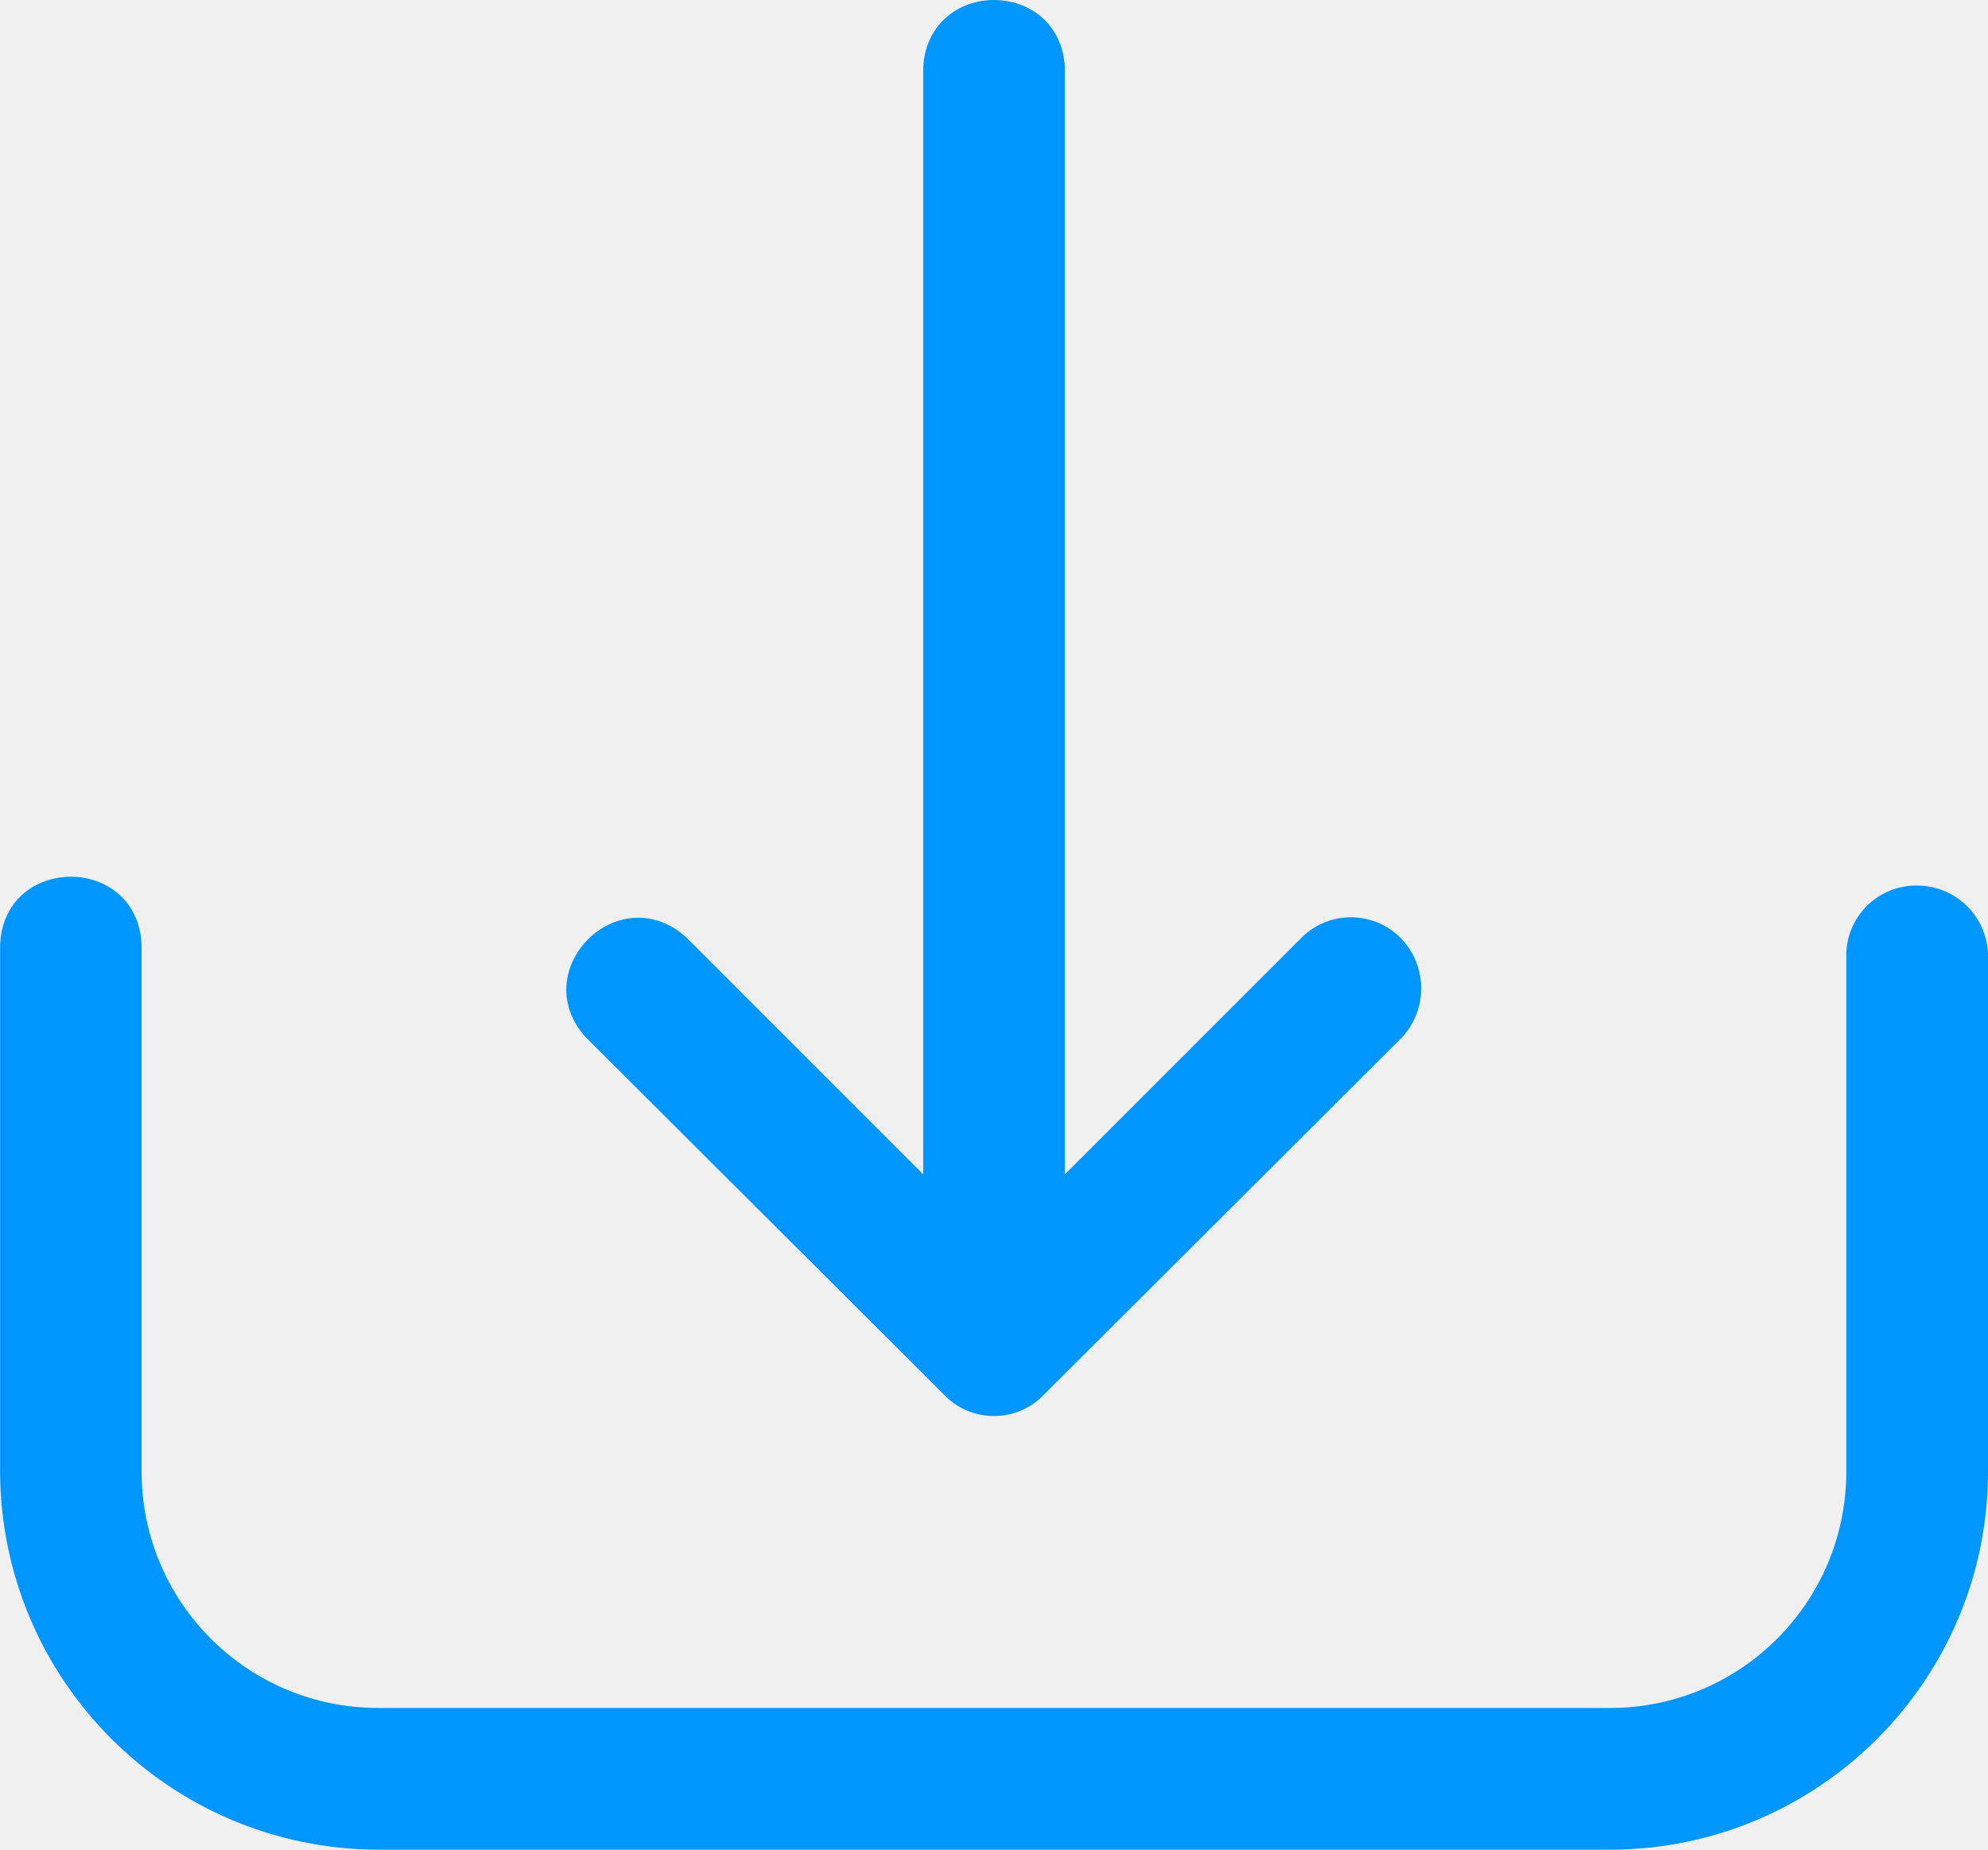
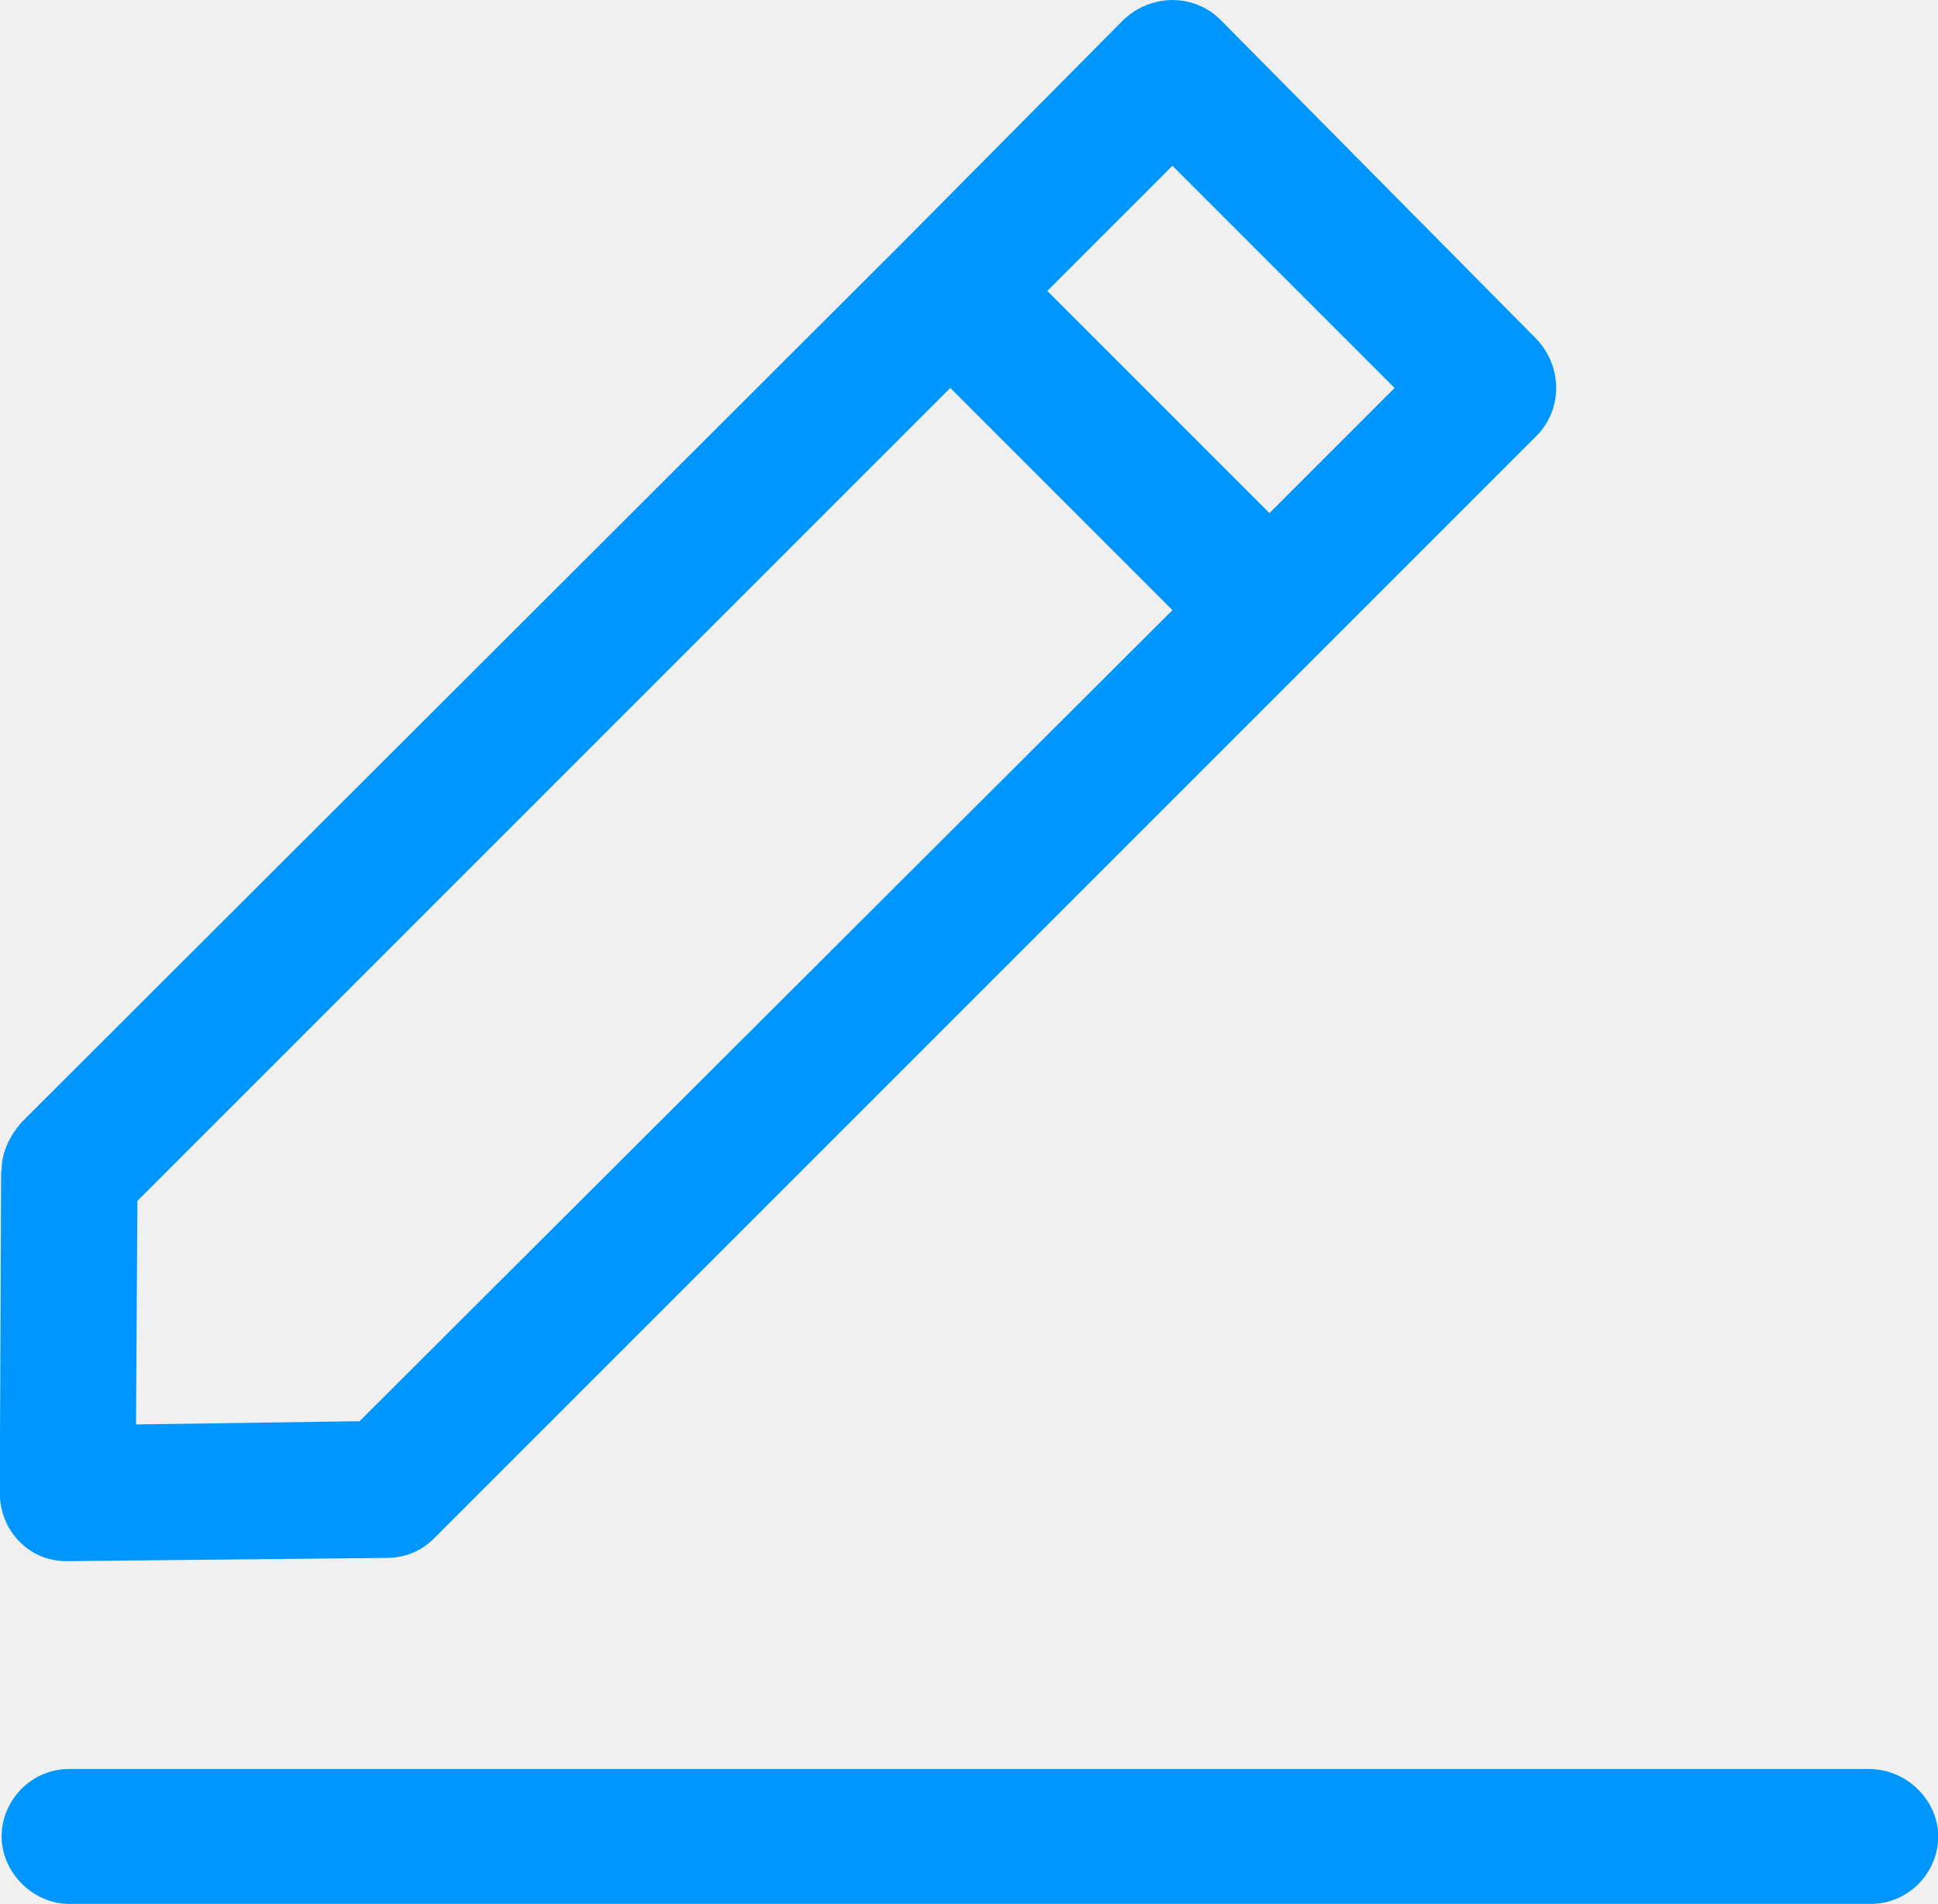
- <svg xmlns="http://www.w3.org/2000/svg" viewBox="0 0 20.5 19.07" version="1.1" id="svg17" width="20.5" height="19.07">
-   <defs id="defs4">
-     <style id="style2">.cls-1{fill:#045;opacity:0.8;isolation:isolate;}.cls-2{fill:#fff;}</style>
+ <svg xmlns="http://www.w3.org/2000/svg" width="4.196mm" height="4.122mm" viewBox="0 0 4.196 4.122" version="1.1" id="svg12366">
+   <defs id="defs12360">
+     <style id="style819">.cls-1{fill:#045;opacity:0.8;}.cls-1,.cls-2{isolation:isolate;}.cls-3{fill:#fff;}</style>
  </defs>
-   <g id="svg8773" transform="translate(-10.49,-6.83)">
-     <g id="g43910">
-       <g id="g46803-9-9-0-4-1" style="stroke:#0096ff;stroke-width:0.3;stroke-miterlimit:4;stroke-dasharray:none;stroke-opacity:1">
-         <g id="g46745-0-6-2-87-5" style="fill:#0096ff;fill-opacity:1;stroke:#0096ff;stroke-width:0.3;stroke-miterlimit:4;stroke-dasharray:none;stroke-opacity:1">
-           <g id="g46743-4-3-1-33-6" style="fill:#0096ff;fill-opacity:1;stroke:#0096ff;stroke-width:0.3;stroke-miterlimit:4;stroke-dasharray:none;stroke-opacity:1">
-             <path style="color:#000000;font-style:normal;font-variant:normal;font-weight:normal;font-stretch:normal;font-size:medium;line-height:normal;font-family:sans-serif;font-variant-ligatures:normal;font-variant-position:normal;font-variant-caps:normal;font-variant-numeric:normal;font-variant-alternates:normal;font-feature-settings:normal;text-indent:0;text-align:start;text-decoration:none;text-decoration-line:none;text-decoration-style:solid;text-decoration-color:#000000;letter-spacing:normal;word-spacing:normal;text-transform:none;writing-mode:lr-tb;direction:ltr;text-orientation:mixed;dominant-baseline:auto;baseline-shift:baseline;text-anchor:start;white-space:normal;shape-padding:0;clip-rule:nonzero;display:inline;overflow:visible;visibility:visible;opacity:1;isolation:auto;mix-blend-mode:normal;color-interpolation:sRGB;color-interpolation-filters:linearRGB;solid-color:#000000;solid-opacity:1;vector-effect:none;fill:#0096ff;fill-opacity:1;fill-rule:nonzero;stroke:none;stroke-width:0.3;stroke-linecap:butt;stroke-linejoin:miter;stroke-miterlimit:4;stroke-dasharray:none;stroke-dashoffset:0;stroke-opacity:1;color-rendering:auto;image-rendering:auto;shape-rendering:auto;text-rendering:auto;enable-background:accumulate" d="m 11.221,15.869 c -0.178,0 -0.36,0.059 -0.5,0.184 -0.14,0.124 -0.23,0.316 -0.23,0.547 V 22 c 0.006,2.15 1.749,3.895 3.898,3.9 h 0.002 12.699 c 2.152,0 3.9,-1.748 3.9,-3.9 v -5.311 c 0,-0.401 -0.328,-0.728 -0.729,-0.729 h -0.002 c -0.405,-0.006 -0.738,0.327 -0.73,0.732 V 22 c 0,1.349 -1.09,2.439 -2.439,2.439 H 14.391 c -1.349,0 -2.441,-1.09 -2.441,-2.439 v -5.4 c 0,-0.231 -0.091,-0.423 -0.23,-0.547 -0.14,-0.124 -0.32,-0.184 -0.498,-0.184 z" id="path46739-0-6-7-5-1" />
-             <path style="color:#000000;font-style:normal;font-variant:normal;font-weight:normal;font-stretch:normal;font-size:medium;line-height:normal;font-family:sans-serif;font-variant-ligatures:normal;font-variant-position:normal;font-variant-caps:normal;font-variant-numeric:normal;font-variant-alternates:normal;font-feature-settings:normal;text-indent:0;text-align:start;text-decoration:none;text-decoration-line:none;text-decoration-style:solid;text-decoration-color:#000000;letter-spacing:normal;word-spacing:normal;text-transform:none;writing-mode:lr-tb;direction:ltr;text-orientation:mixed;dominant-baseline:auto;baseline-shift:baseline;text-anchor:start;white-space:normal;shape-padding:0;clip-rule:nonzero;display:inline;overflow:visible;visibility:visible;opacity:1;isolation:auto;mix-blend-mode:normal;color-interpolation:sRGB;color-interpolation-filters:linearRGB;solid-color:#000000;solid-opacity:1;vector-effect:none;fill:#0096ff;fill-opacity:1;fill-rule:nonzero;stroke:none;stroke-width:0.3;stroke-linecap:butt;stroke-linejoin:miter;stroke-miterlimit:4;stroke-dasharray:none;stroke-dashoffset:0;stroke-opacity:1;color-rendering:auto;image-rendering:auto;shape-rendering:auto;text-rendering:auto;enable-background:accumulate" d="m 20.74,6.83 c -0.178,0 -0.358,0.059 -0.498,0.184 -0.14,0.124 -0.232,0.316 -0.232,0.547 V 18.938 l -2.436,-2.436 c -0.164,-0.156 -0.363,-0.222 -0.547,-0.209 -0.184,0.013 -0.348,0.096 -0.473,0.221 -0.124,0.124 -0.21,0.291 -0.223,0.475 -0.013,0.184 0.053,0.381 0.209,0.545 l 0.002,0.002 3.678,3.668 c 0.279,0.3 0.76,0.3 1.039,0 L 24.938,17.535 c 0.276,-0.286 0.276,-0.744 0,-1.029 -0.282,-0.292 -0.753,-0.292 -1.035,0 L 21.471,18.938 V 7.561 c 0,-0.231 -0.093,-0.423 -0.232,-0.547 C 21.099,6.89 20.919,6.83 20.74,6.83 Z" id="path46741-7-8-5-01-7" />
-           </g>
-         </g>
-       </g>
+   <g id="layer1" transform="translate(-122.6345,-221.6101)">
+     <g id="g822">
+       <path id="path28019-5" d="m 126.681,225.44 h -3.897 c -0.082,0 -0.146,0.068 -0.146,0.146 0,0.078 0.068,0.146 0.146,0.146 h 3.901 c 0.082,0 0.146,-0.068 0.146,-0.146 0,-0.078 -0.068,-0.146 -0.15,-0.146 z" style="fill:#0096ff;fill-opacity:1;stroke-width:0.036" />
+       <path id="path28021-5" d="m 122.637,224.146 -0.003,0.695 c 0,0.039 0.014,0.078 0.043,0.107 0.029,0.029 0.064,0.042 0.103,0.042 l 0.691,-0.007 c 0.039,0 0.075,-0.014 0.103,-0.042 l 2.387,-2.387 c 0.057,-0.057 0.057,-0.15 0,-0.21 l -0.684,-0.691 c -0.057,-0.057 -0.15,-0.057 -0.21,0 l -0.477,0.481 -1.909,1.906 c -0.025,0.029 -0.043,0.064 -0.043,0.103 z m 2.536,-2.177 0.481,0.481 -0.271,0.271 -0.481,-0.481 z m -2.241,2.241 1.76,-1.76 0.481,0.481 -1.76,1.756 -0.484,0.007 z" style="fill:#0096ff;fill-opacity:1;stroke-width:0.036" />
    </g>
  </g>
</svg>
